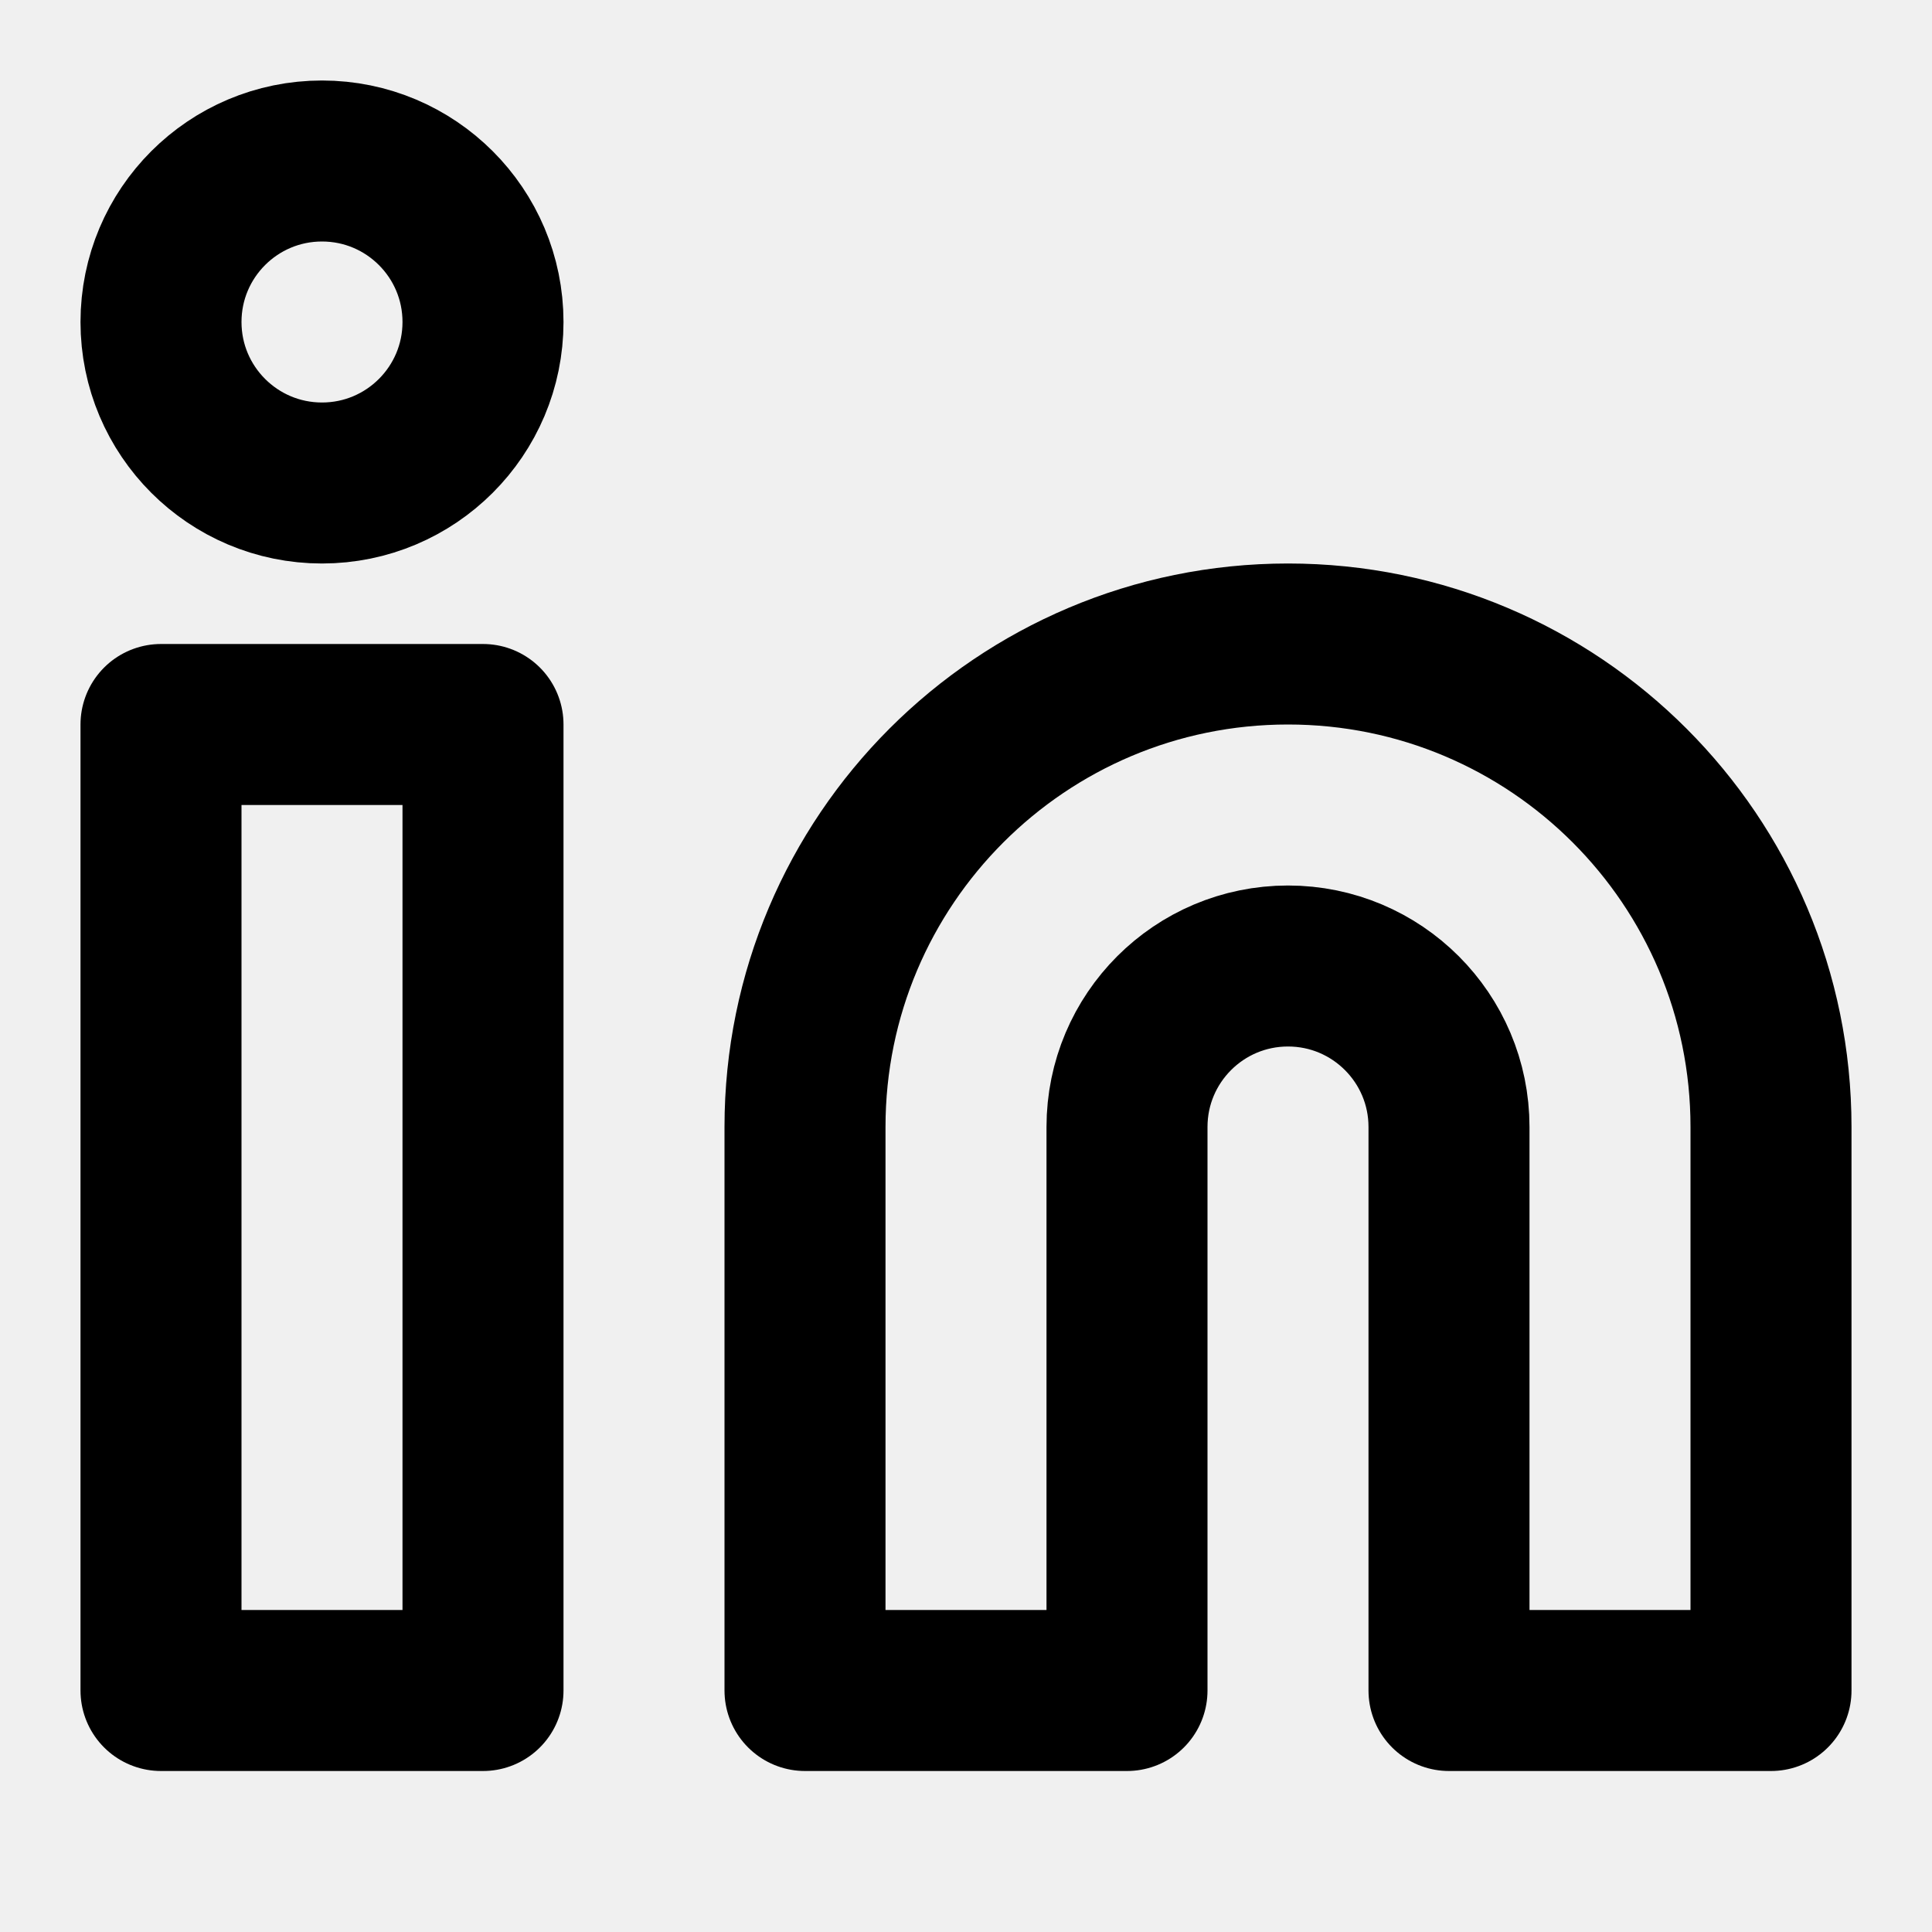
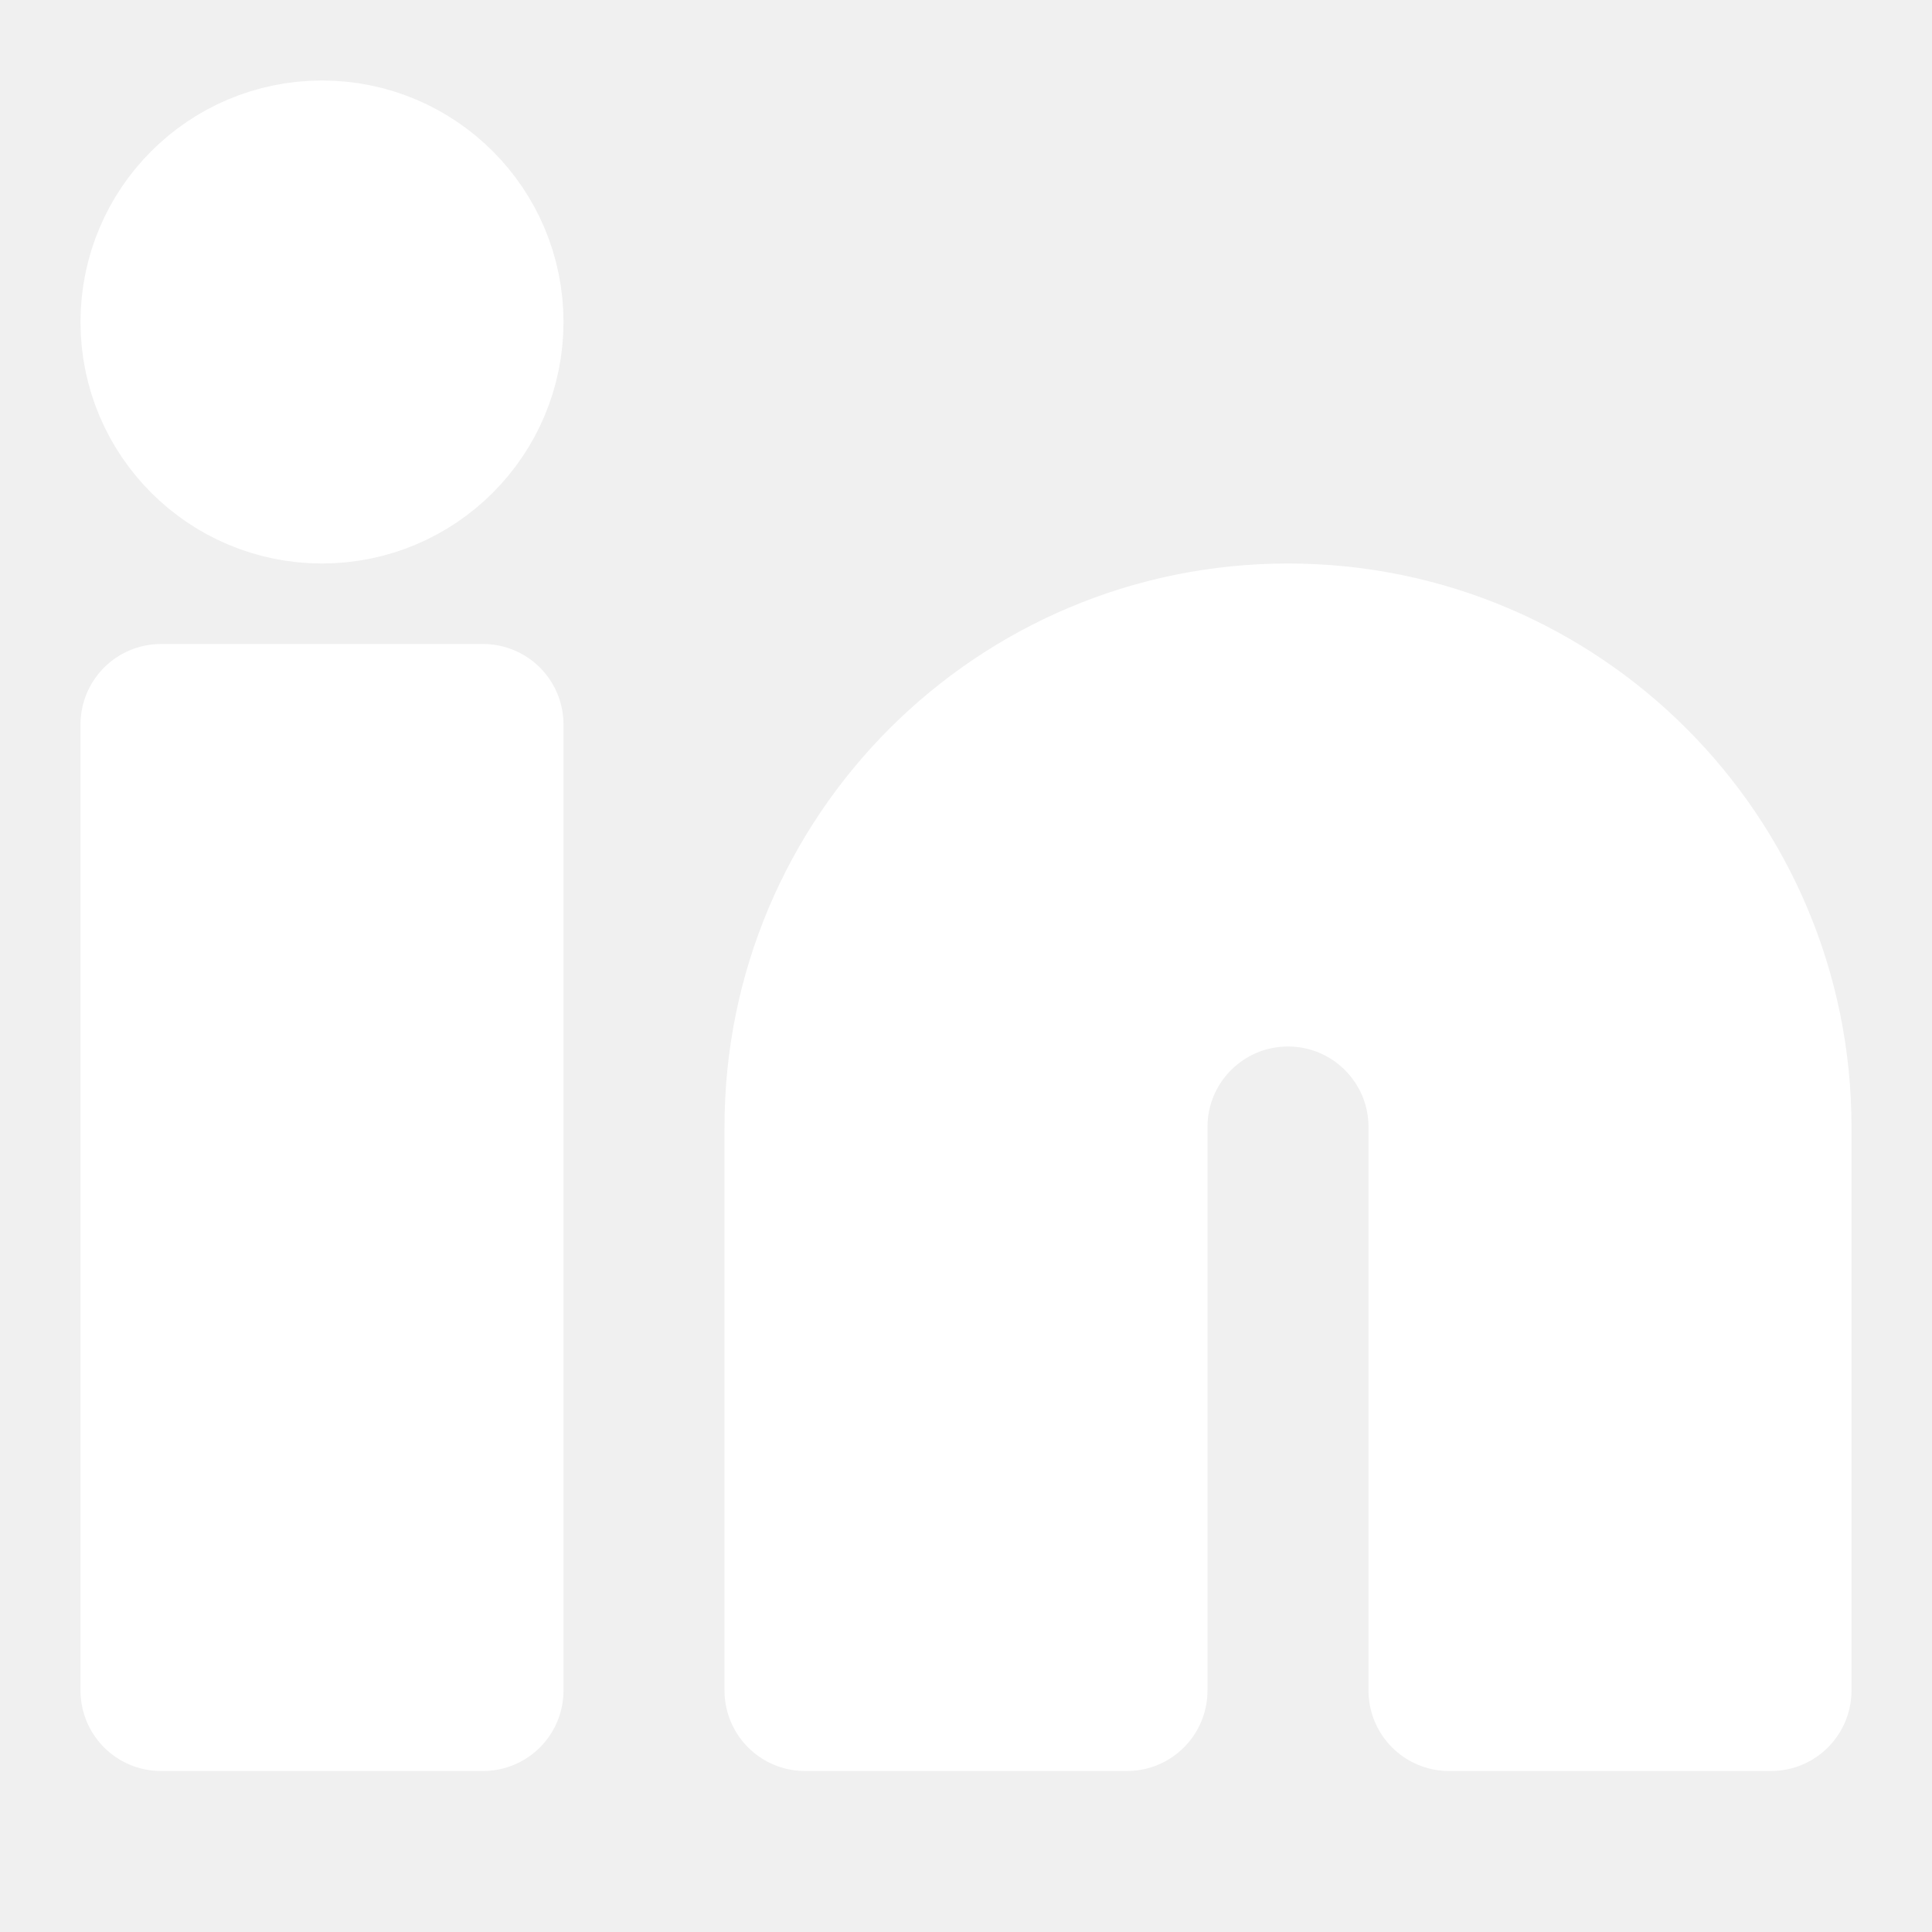
- <svg xmlns="http://www.w3.org/2000/svg" width="24" height="24" viewBox="0 0 24 24" fill="none" stroke="currentColor" stroke-width="2" stroke-linecap="round" stroke-linejoin="round" class="lucide lucide-linkedin-icon lucide-linkedin">
+ <svg xmlns="http://www.w3.org/2000/svg" width="24" height="24" viewBox="0 0 24 24" fill="white" stroke="white" stroke-width="2" stroke-linecap="round" stroke-linejoin="round" class="lucide lucide-linkedin-icon lucide-linkedin">
  <path d="M16 8a6 6 0 0 1 6 6v7h-4v-7a2 2 0 0 0-2-2 2 2 0 0 0-2 2v7h-4v-7a6 6 0 0 1 6-6z" />
  <rect width="4" height="12" x="2" y="9" />
  <circle cx="4" cy="4" r="2" />
</svg>
